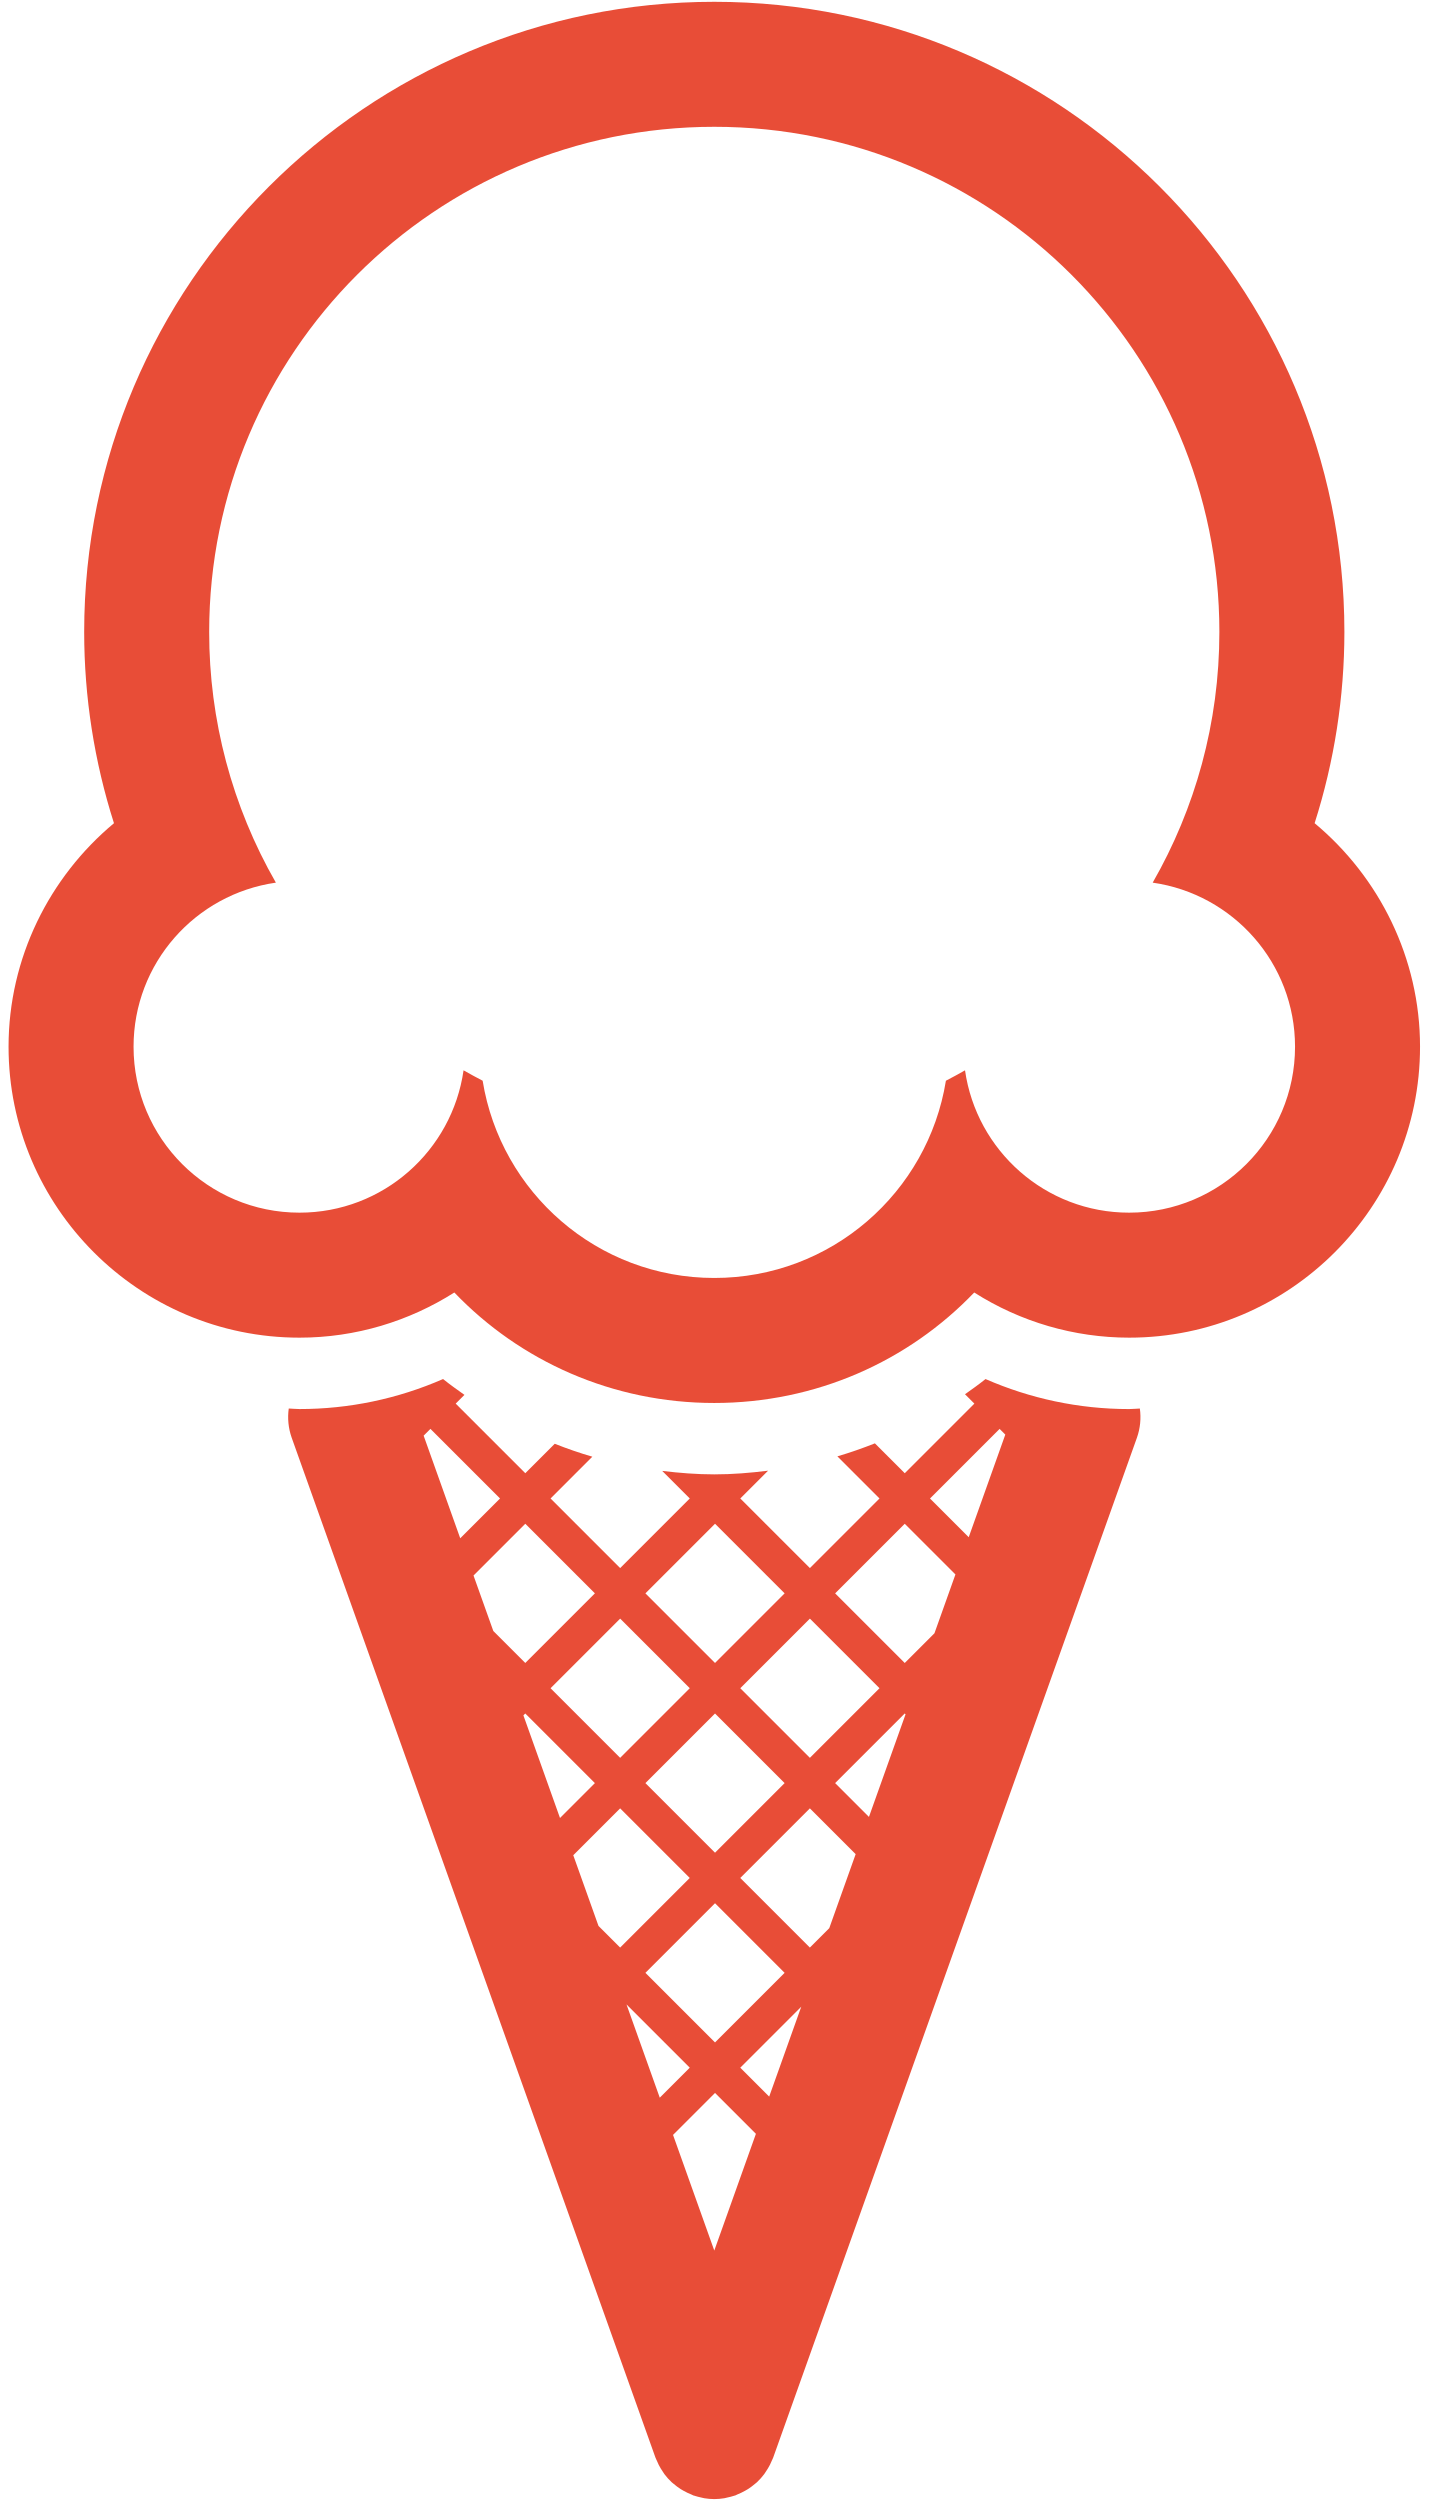
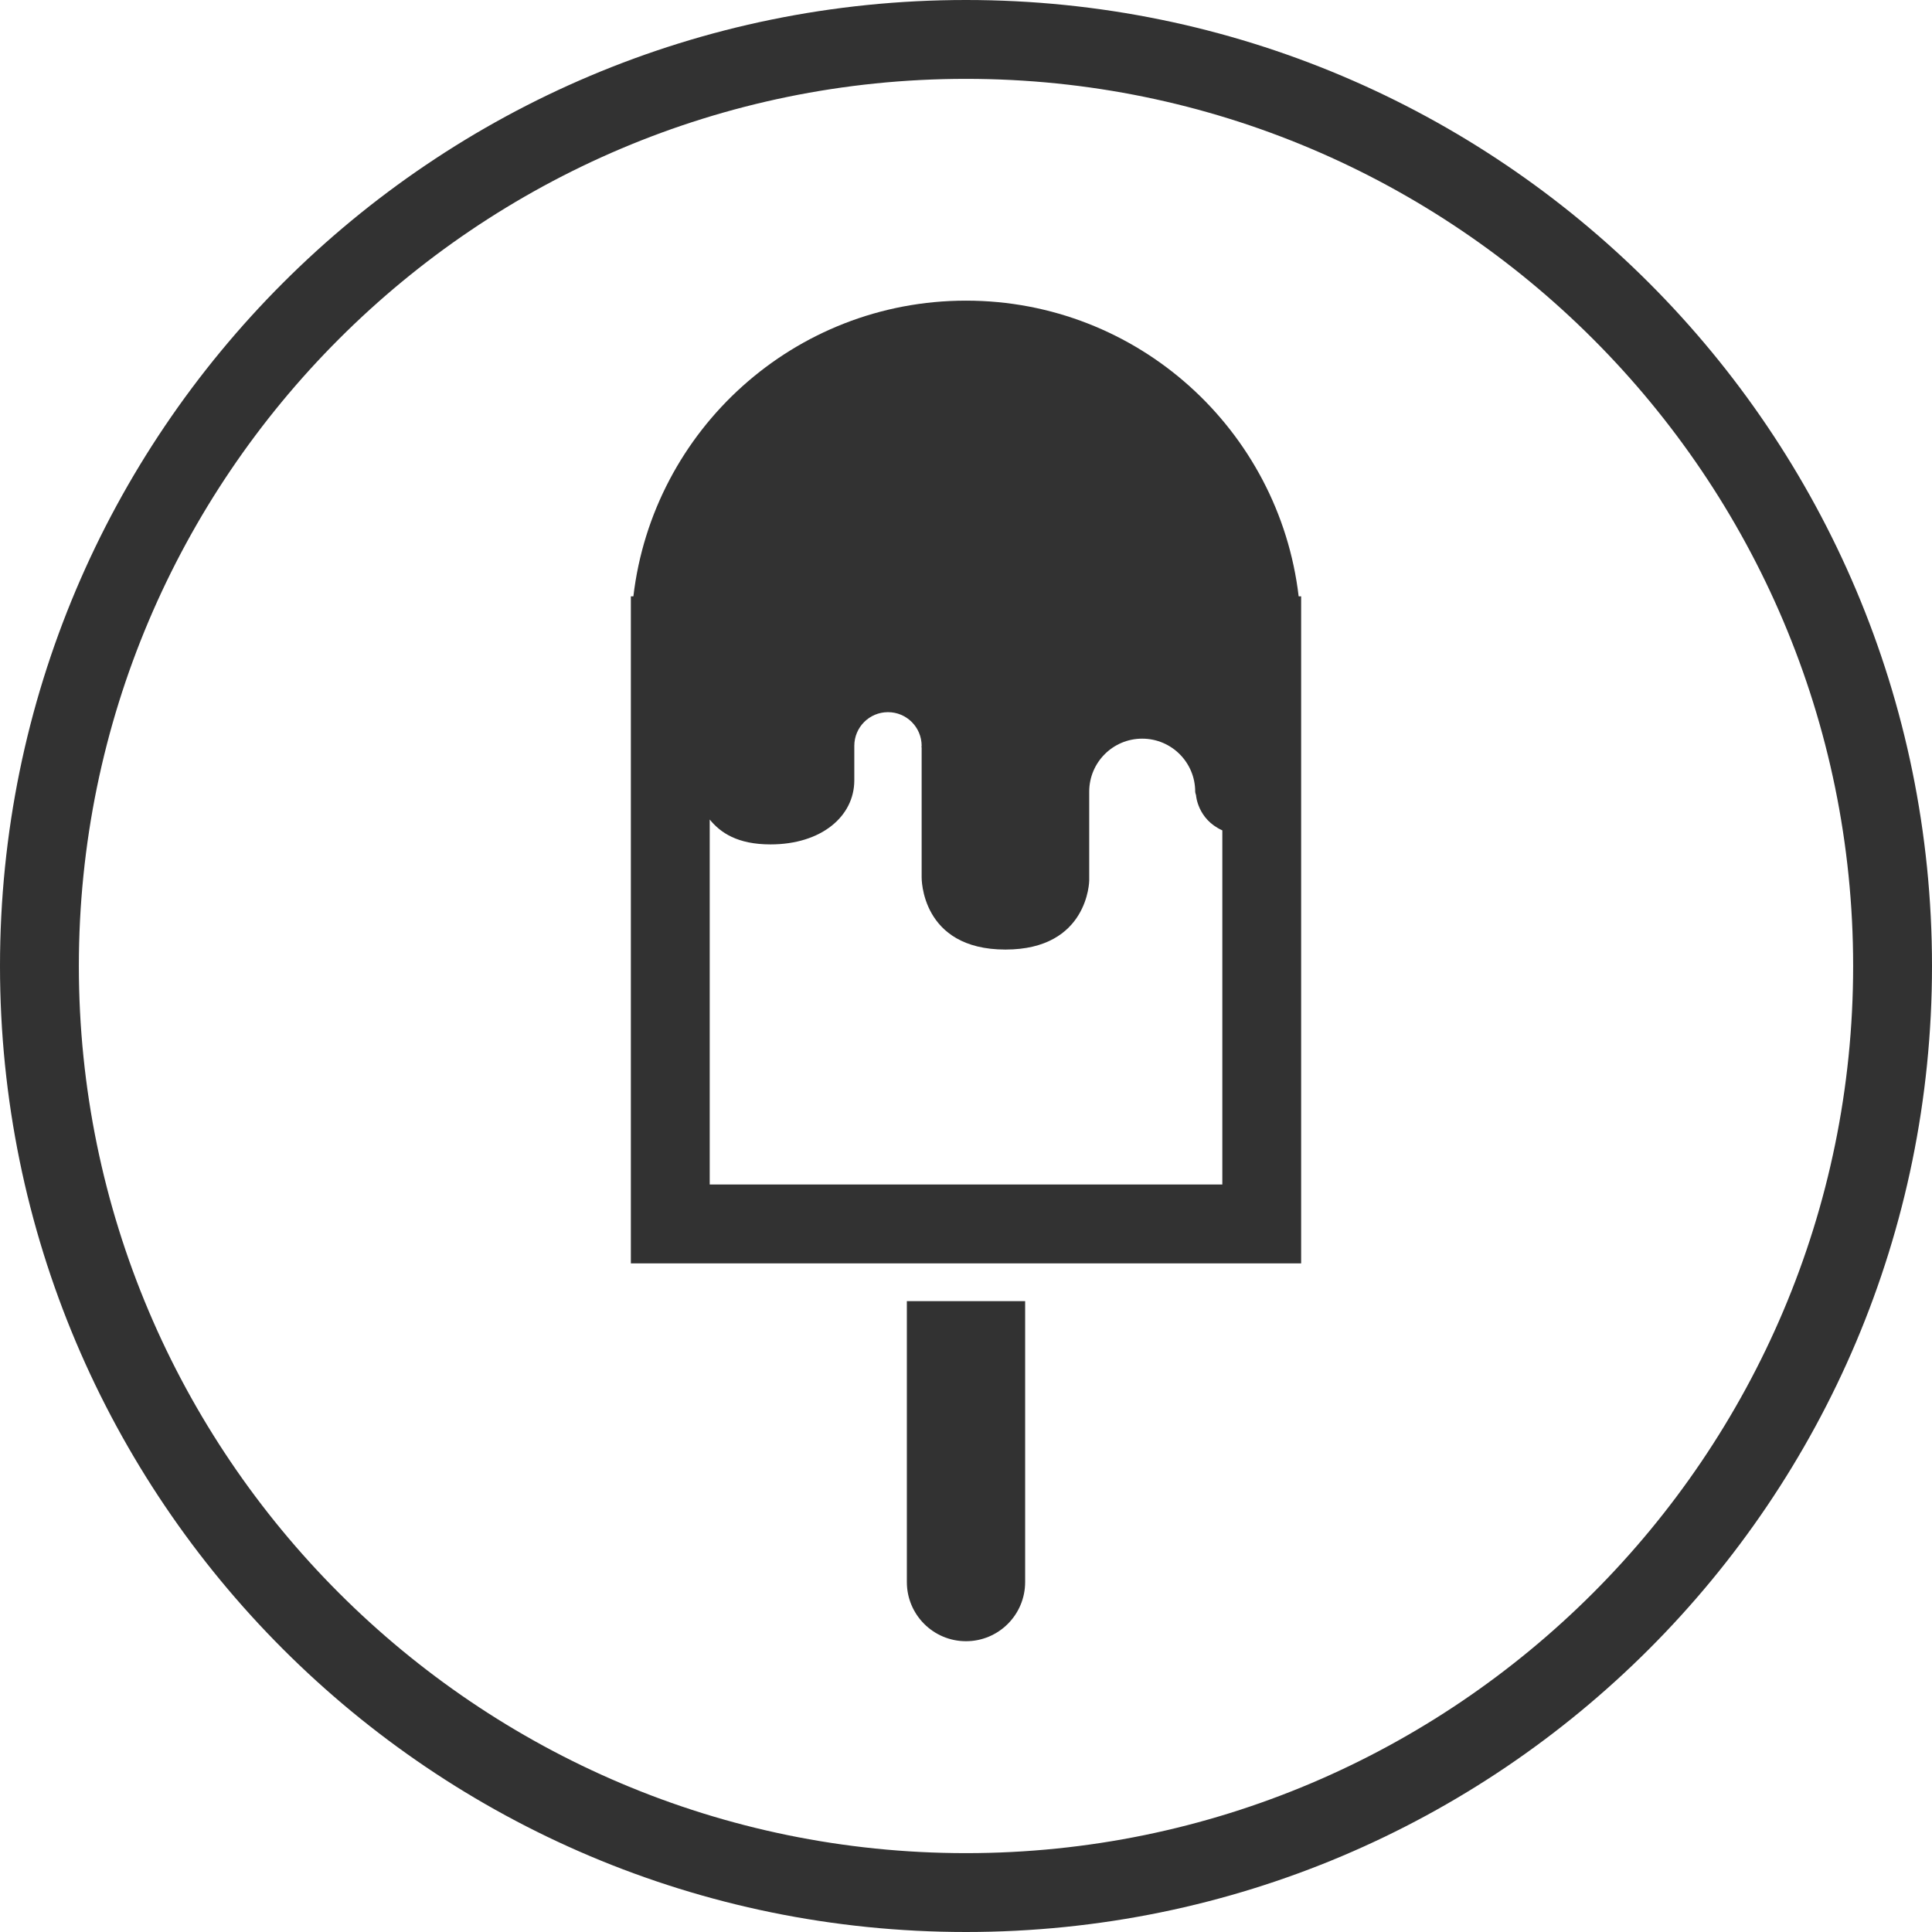
- <svg xmlns="http://www.w3.org/2000/svg" width="80" height="140" viewBox="0 0 80 140">
-   <path fill="#E84D37" d="M40 7.101c15.622 0 28.285 12.664 28.285 28.286 0 5.112-1.362 9.902-3.734 14.041 4.503.643 7.971 4.506 7.971 9.188a9.292 9.292 0 0 1-9.293 9.293c-4.682 0-8.545-3.467-9.188-7.971-.353.201-.709.396-1.07.583-1.012 6.26-6.426 11.045-12.971 11.045-6.546 0-11.96-4.786-12.972-11.046a29.753 29.753 0 0 1-1.069-.582c-.644 4.504-4.505 7.971-9.188 7.971-5.132 0-9.292-4.161-9.292-9.293 0-4.682 3.466-8.544 7.97-9.188a28.146 28.146 0 0 1-3.735-14.041C11.714 19.765 24.378 7.101 40 7.101m0-7C20.543.101 4.714 15.93 4.714 35.387c0 3.646.568 7.263 1.668 10.713C2.763 49.116.479 53.652.479 58.615c0 8.984 7.309 16.294 16.292 16.294 3.157 0 6.141-.925 8.672-2.529 3.681 3.846 8.86 6.187 14.557 6.187s10.875-2.341 14.556-6.187a16.181 16.181 0 0 0 8.673 2.529c8.984 0 16.293-7.31 16.293-16.294 0-4.962-2.284-9.499-5.903-12.516a35.317 35.317 0 0 0 1.667-10.713C75.285 15.93 59.456.101 40 .101z" />
-   <path fill="#E84D37" d="M63.229 78.908c-2.835 0-5.56-.598-8.04-1.681-.371.3-.761.574-1.149.851l.525.525-3.898 3.898-1.673-1.673c-.687.273-1.386.517-2.101.728l2.359 2.359-3.898 3.898-3.898-3.898 1.556-1.556c-.989.122-1.989.206-3.011.206-.988 0-1.958-.079-2.917-.194l1.543 1.544-3.898 3.898-3.898-3.898 2.339-2.34a23.605 23.605 0 0 1-2.104-.724L29.417 82.5l-3.898-3.898.49-.489c-.405-.288-.811-.575-1.197-.887a20.059 20.059 0 0 1-8.039 1.681c-.204 0-.401-.024-.603-.03a3.467 3.467 0 0 0 .16 1.622l20.375 57.125c.024.068.059.128.087.193.03.07.058.139.092.206.07.14.15.271.237.397.029.042.054.087.084.129.125.166.262.32.412.459.032.03.069.055.103.084.125.107.254.205.392.294.058.037.118.07.179.104.138.077.279.145.426.202.038.015.07.038.108.052.02.007.04.009.059.016.127.043.258.074.391.103.055.012.109.029.164.038.185.03.373.048.562.048s.377-.018.562-.048c.057-.009.113-.027.17-.04.13-.027.259-.058.384-.101.021-.007.041-.009.061-.016.04-.014.072-.037.111-.053.145-.058.285-.124.421-.2a3.34 3.34 0 0 0 .183-.106c.136-.088.265-.186.388-.291.034-.03.072-.056.105-.086.15-.14.287-.294.412-.46.03-.04.054-.084.082-.125.088-.128.169-.261.24-.401.033-.066.062-.134.09-.201.028-.066.064-.128.089-.197L63.672 80.5a3.467 3.467 0 0 0 .16-1.622c-.202.006-.399.03-.603.03zM49.252 94.541l-3.898 3.898-3.898-3.898 3.898-3.898 3.898 3.898zm-13.109 5.313l3.898-3.898 3.898 3.898-3.898 3.898-3.898-3.898zm7.796 10.625l-3.898 3.898-3.898-3.898 3.898-3.898 3.898 3.898zM40.041 85.33l3.898 3.898-3.898 3.898-3.898-3.898 3.898-3.898zm-1.414 9.211l-3.898 3.898-3.898-3.898 3.898-3.898 3.898 3.898zM23.724 80.397l.38-.38 3.898 3.898-2.229 2.229-2.049-5.747zm2.793 7.832l2.899-2.899 3.898 3.898-3.898 3.898-1.791-1.791-1.108-3.106zm2.794 7.832l.105-.105 3.898 3.898-1.954 1.954-2.049-5.747zm4.205 11.792l-1.413-3.96 2.625-2.625 3.898 3.898-3.898 3.898-1.212-1.211zm3.431 9.618l-1.863-5.223 3.543 3.543-1.68 1.68zm3.053 8.56l-2.31-6.476 2.351-2.351 2.29 2.29L40 126.031zm3.074-8.621l-1.619-1.619 3.415-3.415-1.796 5.034zm3.364-9.431l-1.085 1.085-3.898-3.898 3.898-3.898 2.564 2.564-1.479 4.147zm2.223-6.232l-1.894-1.894 3.898-3.898.046.045-2.05 5.747zm3.668-10.283l-1.663 1.663-3.898-3.898 3.898-3.898 2.838 2.838-1.175 3.295zm1.919-5.38l-2.168-2.168 3.898-3.898.319.319-2.049 5.747z" />
+ <svg xmlns="http://www.w3.org/2000/svg" width="49" height="49" viewBox="0 0 49 49">
+   <g fill="#323232">
+     <path d="M24.5 0C10.969 0 0 10.969 0 24.5S10.969 49 24.5 49 49 38.031 49 24.5 38.031 0 24.5 0zm0 47C12.093 47 2 36.906 2 24.5 2 12.093 12.093 2 24.5 2 36.906 2 47 12.093 47 24.5 47 36.906 36.906 47 24.5 47z" />
+     <path d="M24.5 7.625c-4.355 0-7.94 3.278-8.436 7.5H16v16.917h17V15.125h-.063c-.497-4.222-4.082-7.5-8.437-7.5zM31 30.042H18v-9.257c.275.337.705.631 1.542.631 1.292 0 2.125-.713 2.125-1.625v-.875a.854.854 0 1 1 1.708 0c0 .009-.005.017-.005.025 0 .007.005.01.005.017v3.292s-.031 1.833 2.125 1.833c2.109 0 2.125-1.75 2.125-1.75v-2.25h.001l-.001-.005a1.344 1.344 0 0 1 2.688 0c0 .031.021.088.021.088s.034.609.667.894v8.982zM23 40.125a1.5 1.5 0 1 0 3 0V33h-3v7.125z" />
+   </g>
</svg>
